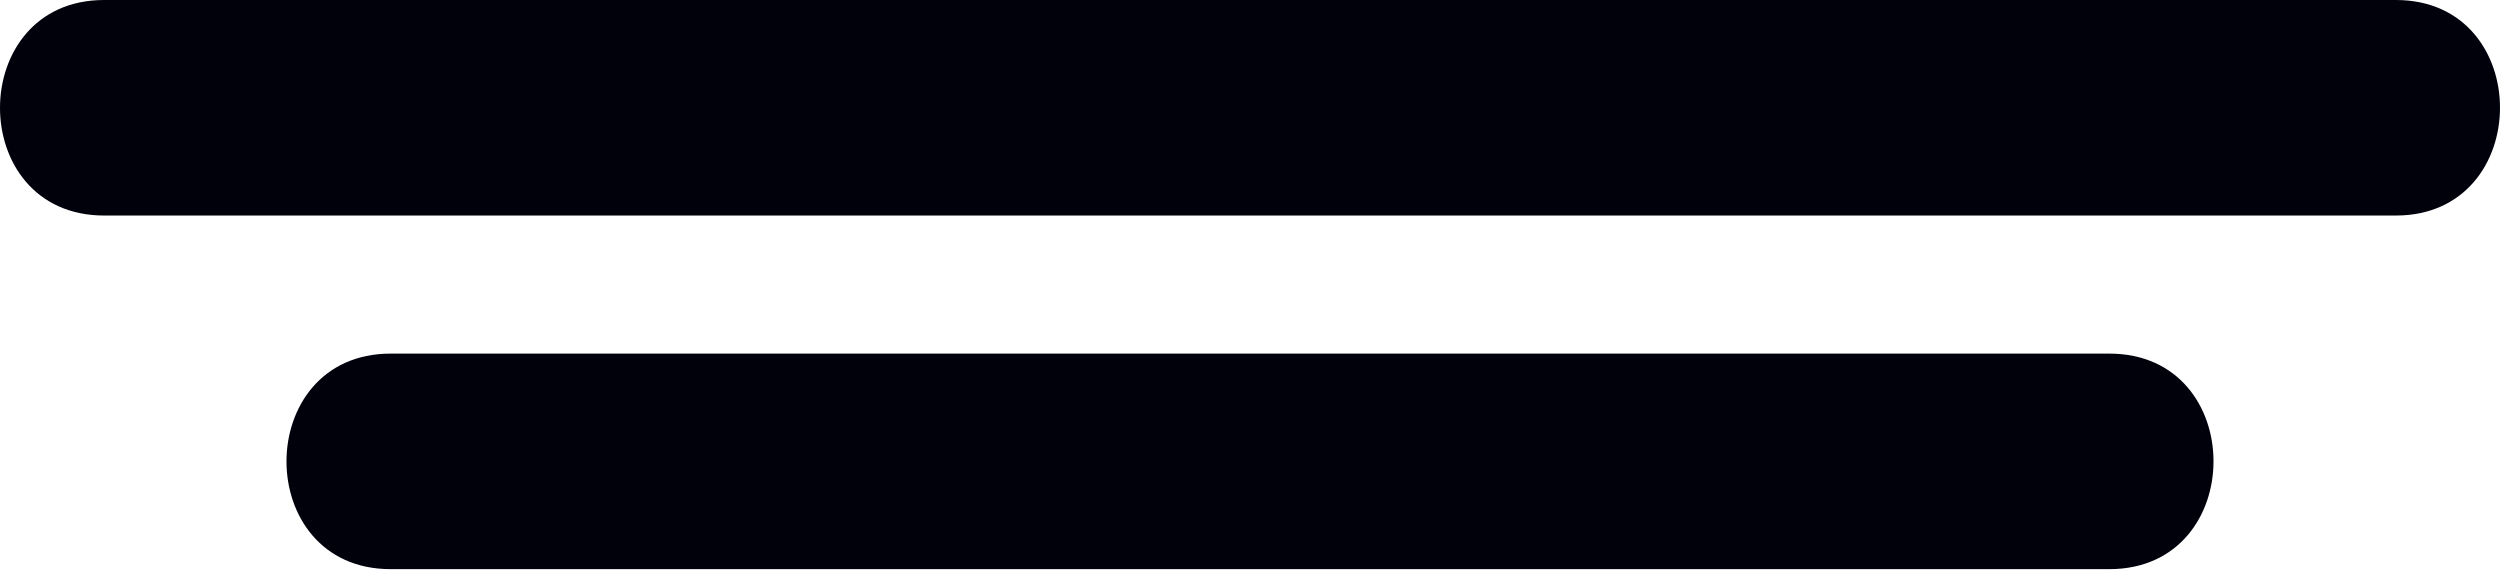
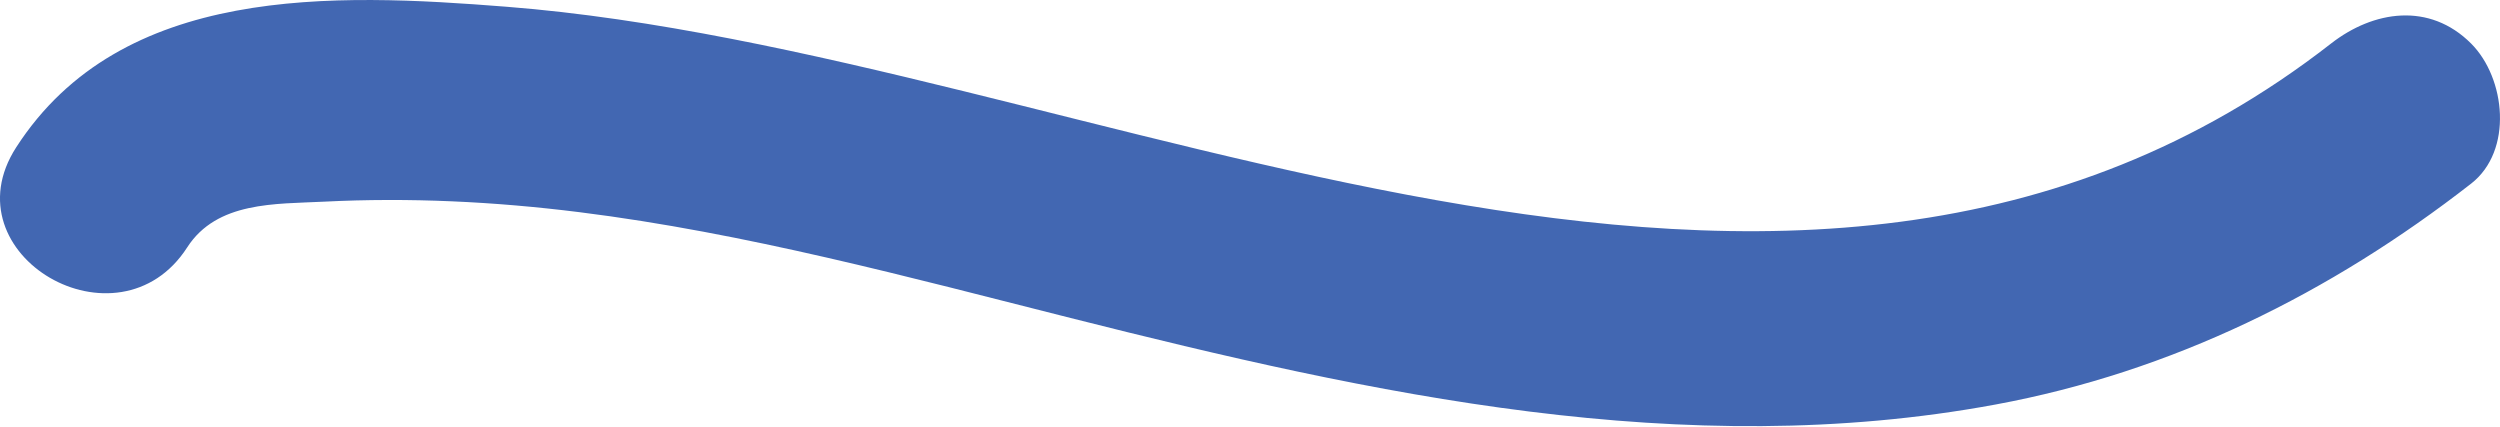
- <svg xmlns="http://www.w3.org/2000/svg" width="57.995" height="13.203" viewBox="0 0 57.995 13.203" creator="Katerina Limpitsouni">
-   <path d="M2.415,5H55.58c3.217,0,3.223-5,0-5H2.415C-.802,0-.808,5,2.415,5h0Z" fill="#01010C" origin="undraw" />
-   <path d="M9.061,13.203H48.934c3.217,0,3.223-5,0-5H9.061c-3.217,0-3.223,5,0,5h0Z" fill="#01010C" />
+ <svg xmlns="http://www.w3.org/2000/svg" width="63.101" height="10.755" viewBox="0 0 63.101 10.755" creator="Katerina Limpitsouni">
+   <path d="M4.725,6.244c.75-1.163,2.224-1.092,3.454-1.154,2.147-.109,4.31-.002,6.443,.265,4.197,.525,8.311,1.639,12.404,2.672,7.634,1.927,15.463,3.641,23.338,2.184,4.451-.823,8.457-2.81,12.008-5.576,1.066-.83,.872-2.664,0-3.536-1.052-1.052-2.467-.833-3.536,0-13.631,10.618-31.229,.235-46.054-.929C8.427-.173,3.063-.401,.408,3.72c-1.748,2.713,2.579,5.223,4.317,2.524h0Z" fill="#4267b2" origin="undraw" />
</svg>
